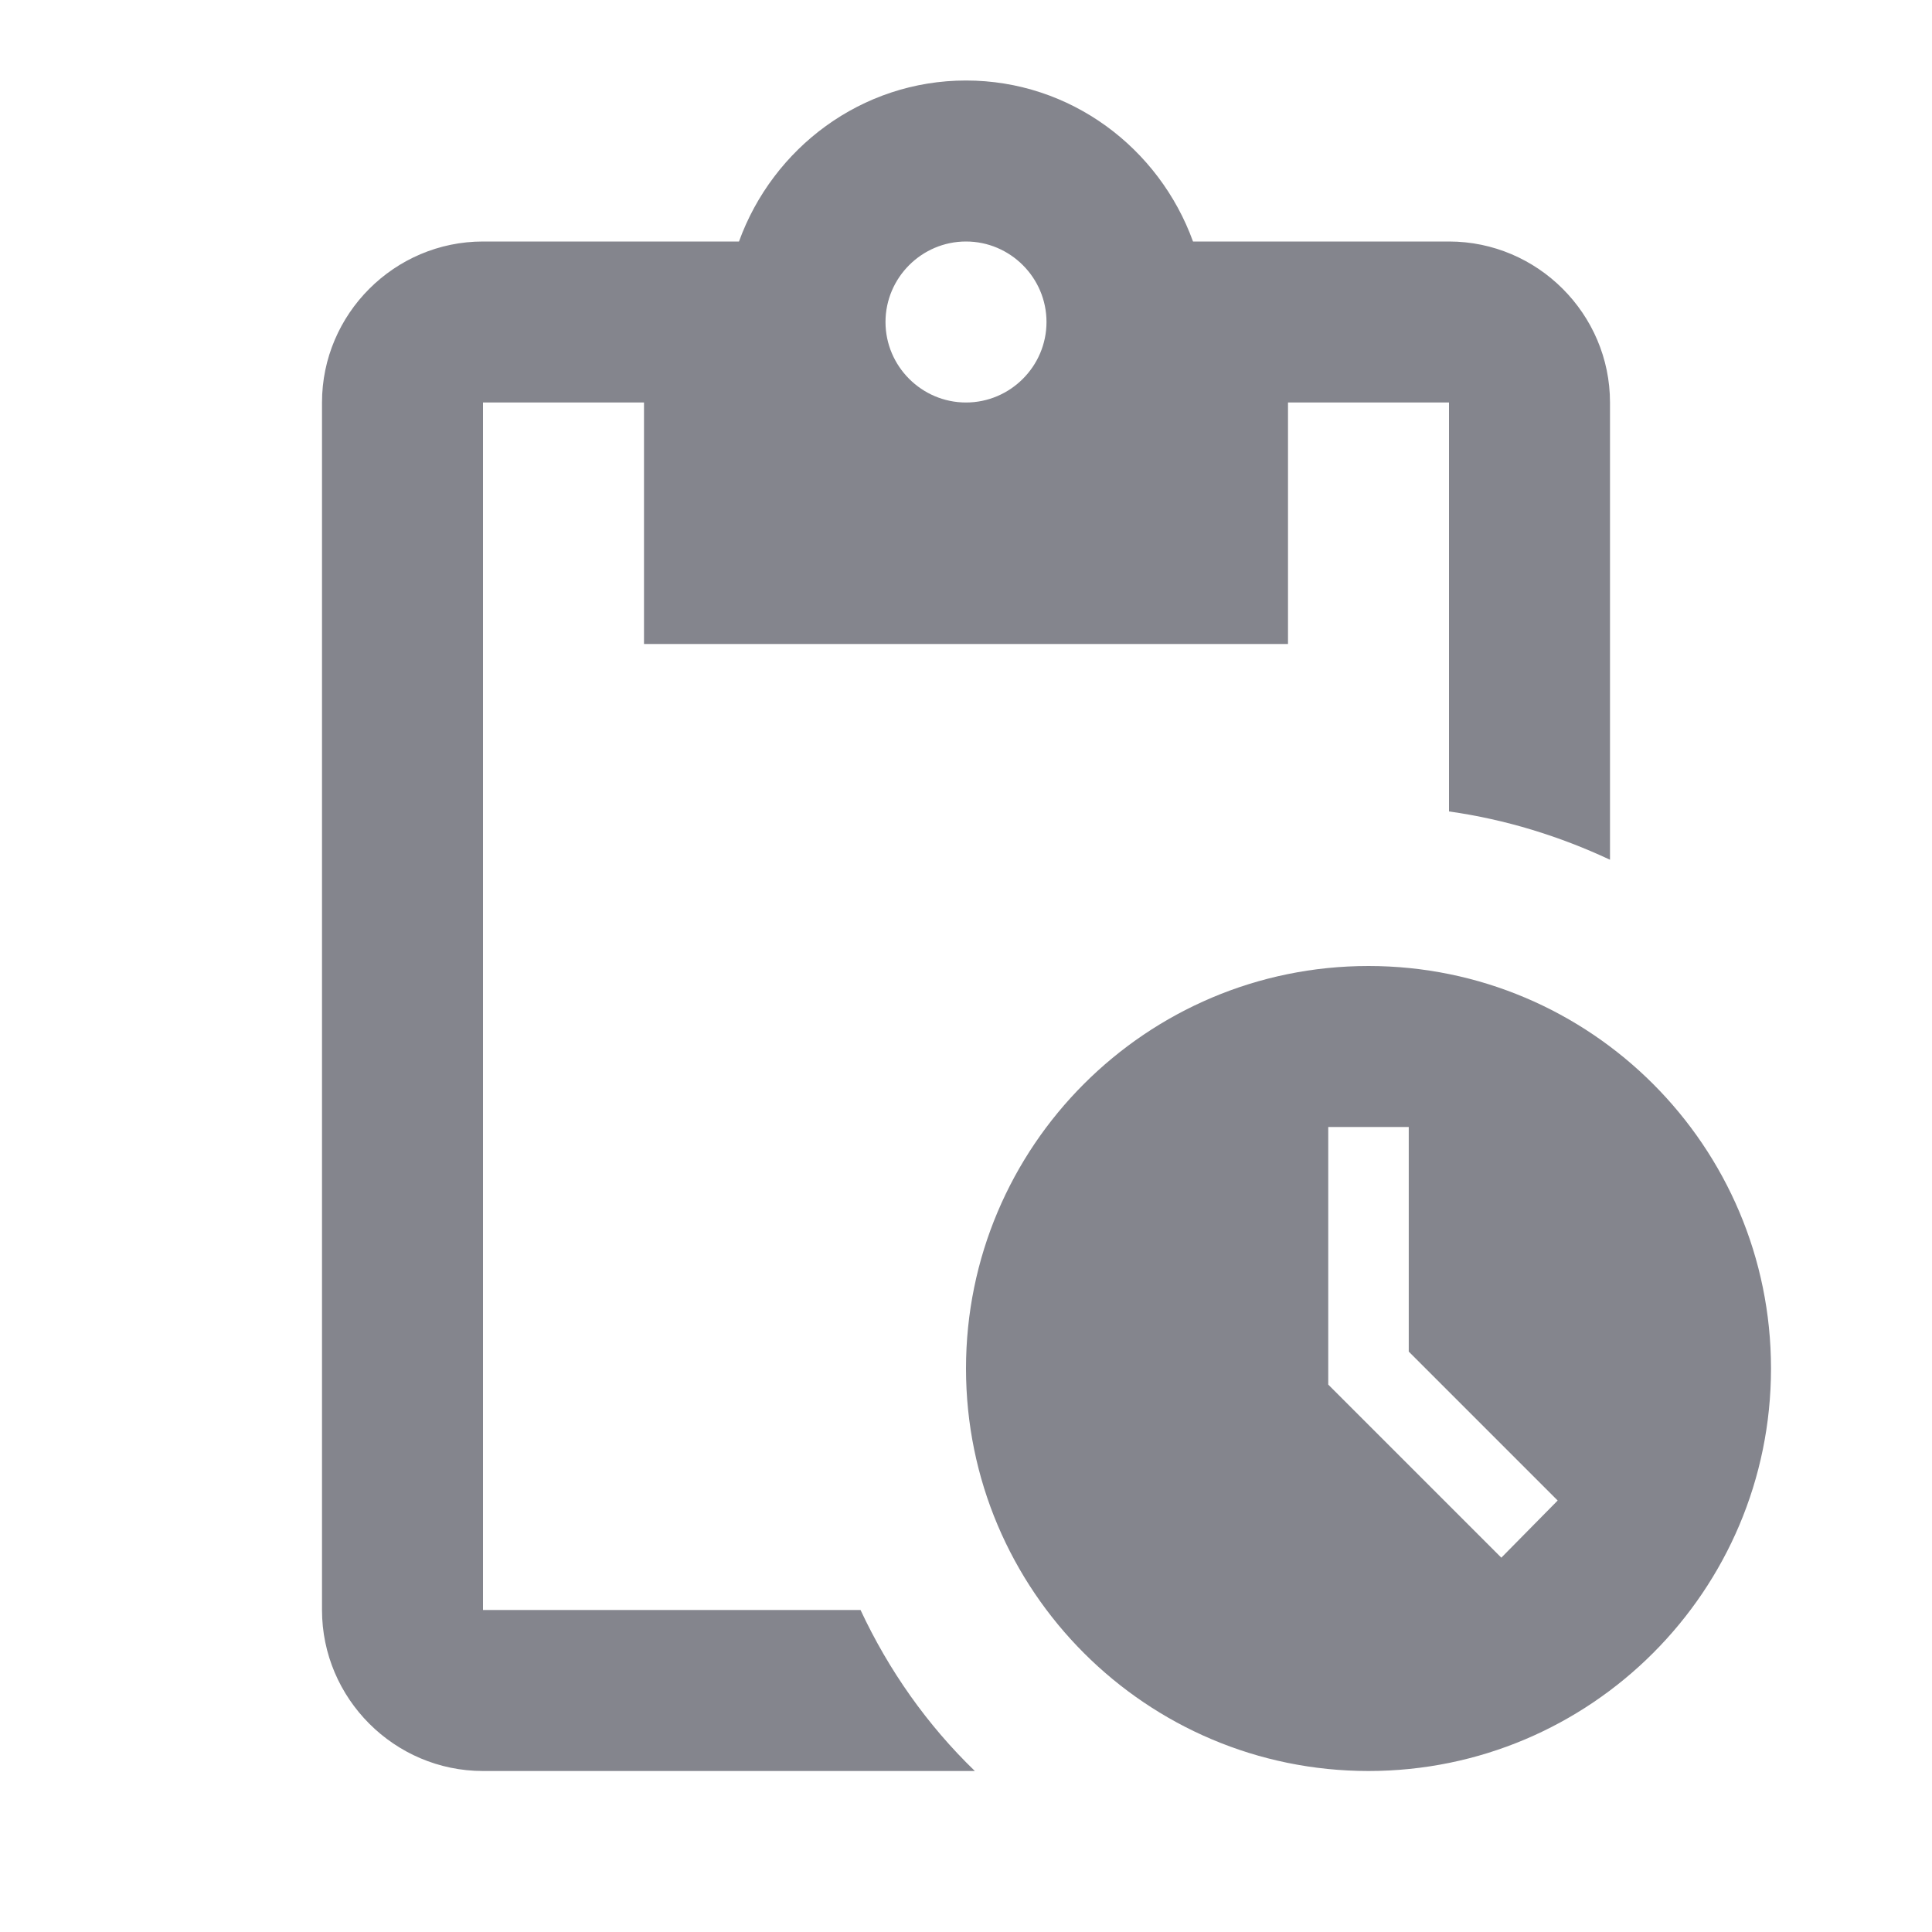
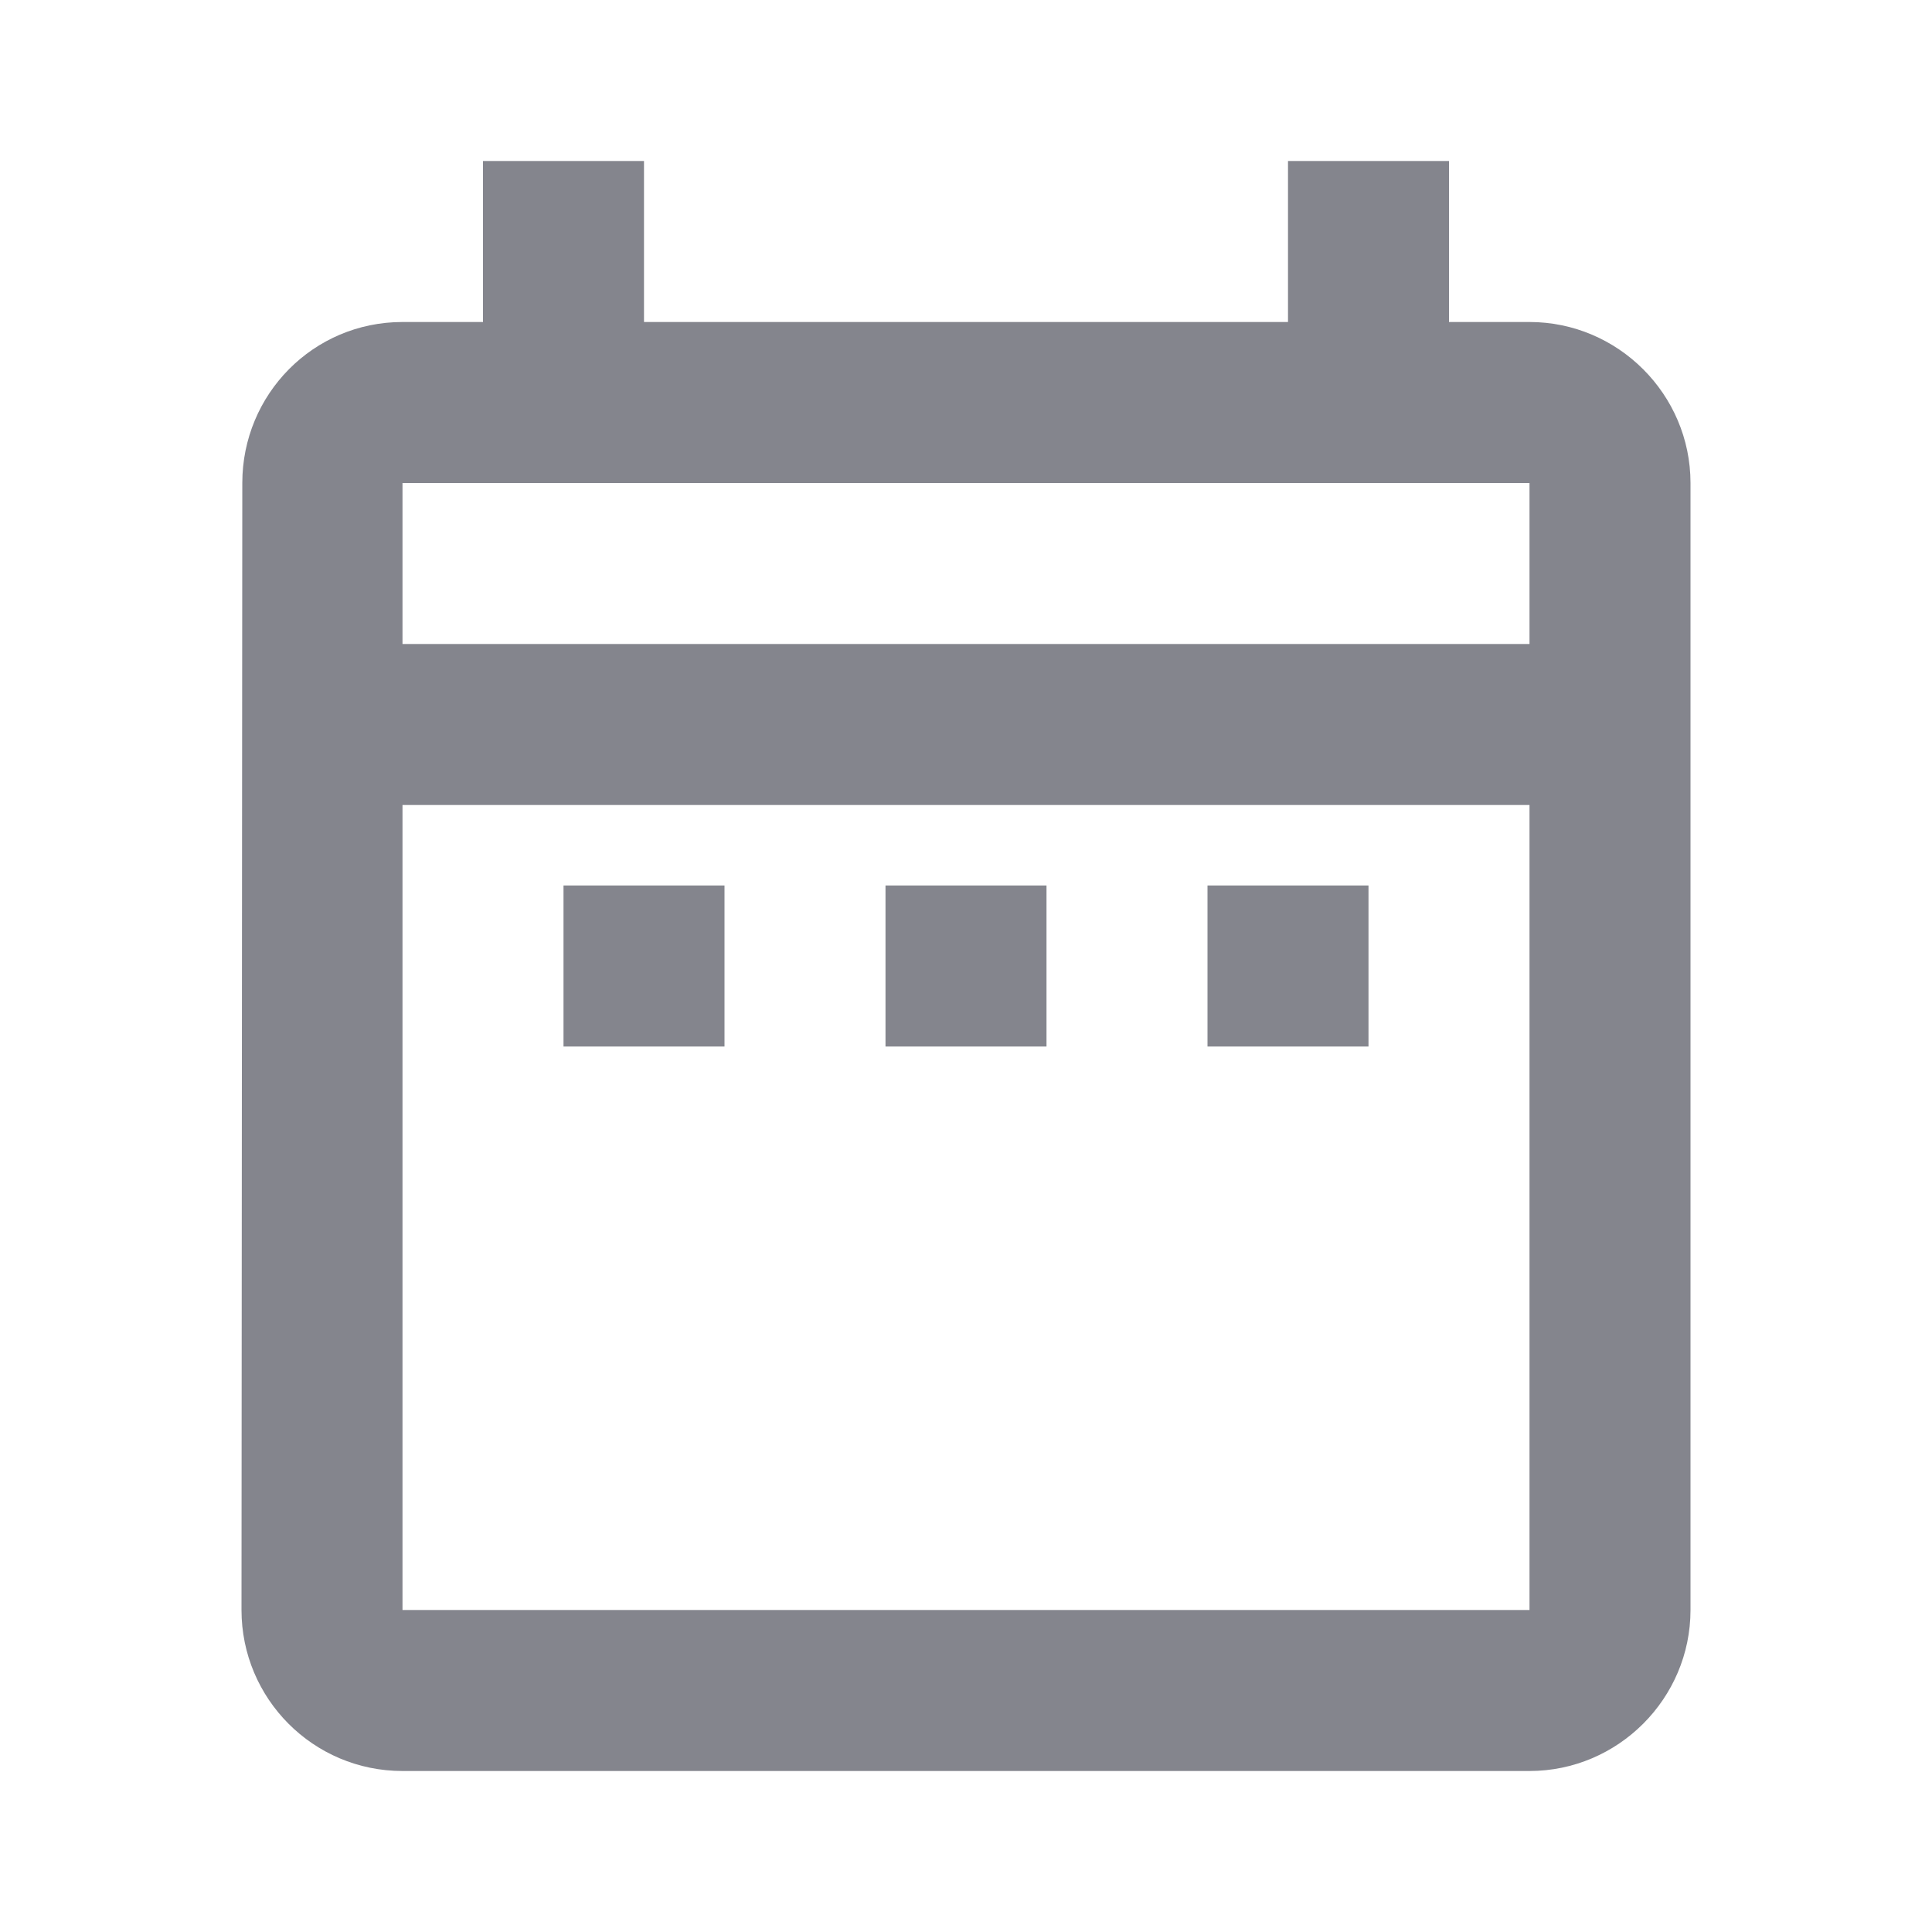
<svg xmlns="http://www.w3.org/2000/svg" viewBox="0 0 24 24" fill="#84858D">
-   <path d="M17 12c-2.76 0-5 2.24-5 5s2.24 5 5 5 5-2.24 5-5-2.24-5-5-5zm1.65 7.35L16.5 17.2V14h1v2.79l1.85 1.85-.7.71zM18 3h-3.18C14.4 1.84 13.3 1 12 1s-2.4.84-2.82 2H6c-1.1 0-2 .9-2 2v15c0 1.1.9 2 2 2h6.11c-.59-.57-1.07-1.25-1.42-2H6V5h2v3h8V5h2v5.08c.71.1 1.38.31 2 .6V5c0-1.1-.9-2-2-2zm-6 2c-.55 0-1-.45-1-1s.45-1 1-1 1 .45 1 1-.45 1-1 1z" />
+   <path d="M7 11h2v2H7zm14-5v14c0 1.1-.9 2-2 2H5c-1.11 0-2-.9-2-2l.01-14c0-1.1.88-2 1.99-2h1V2h2v2h8V2h2v2h1c1.1 0 2 .9 2 2M5 8h14V6H5zm14 12V10H5v10zm-4-7h2v-2h-2zm-4 0h2v-2h-2z" />
</svg>
